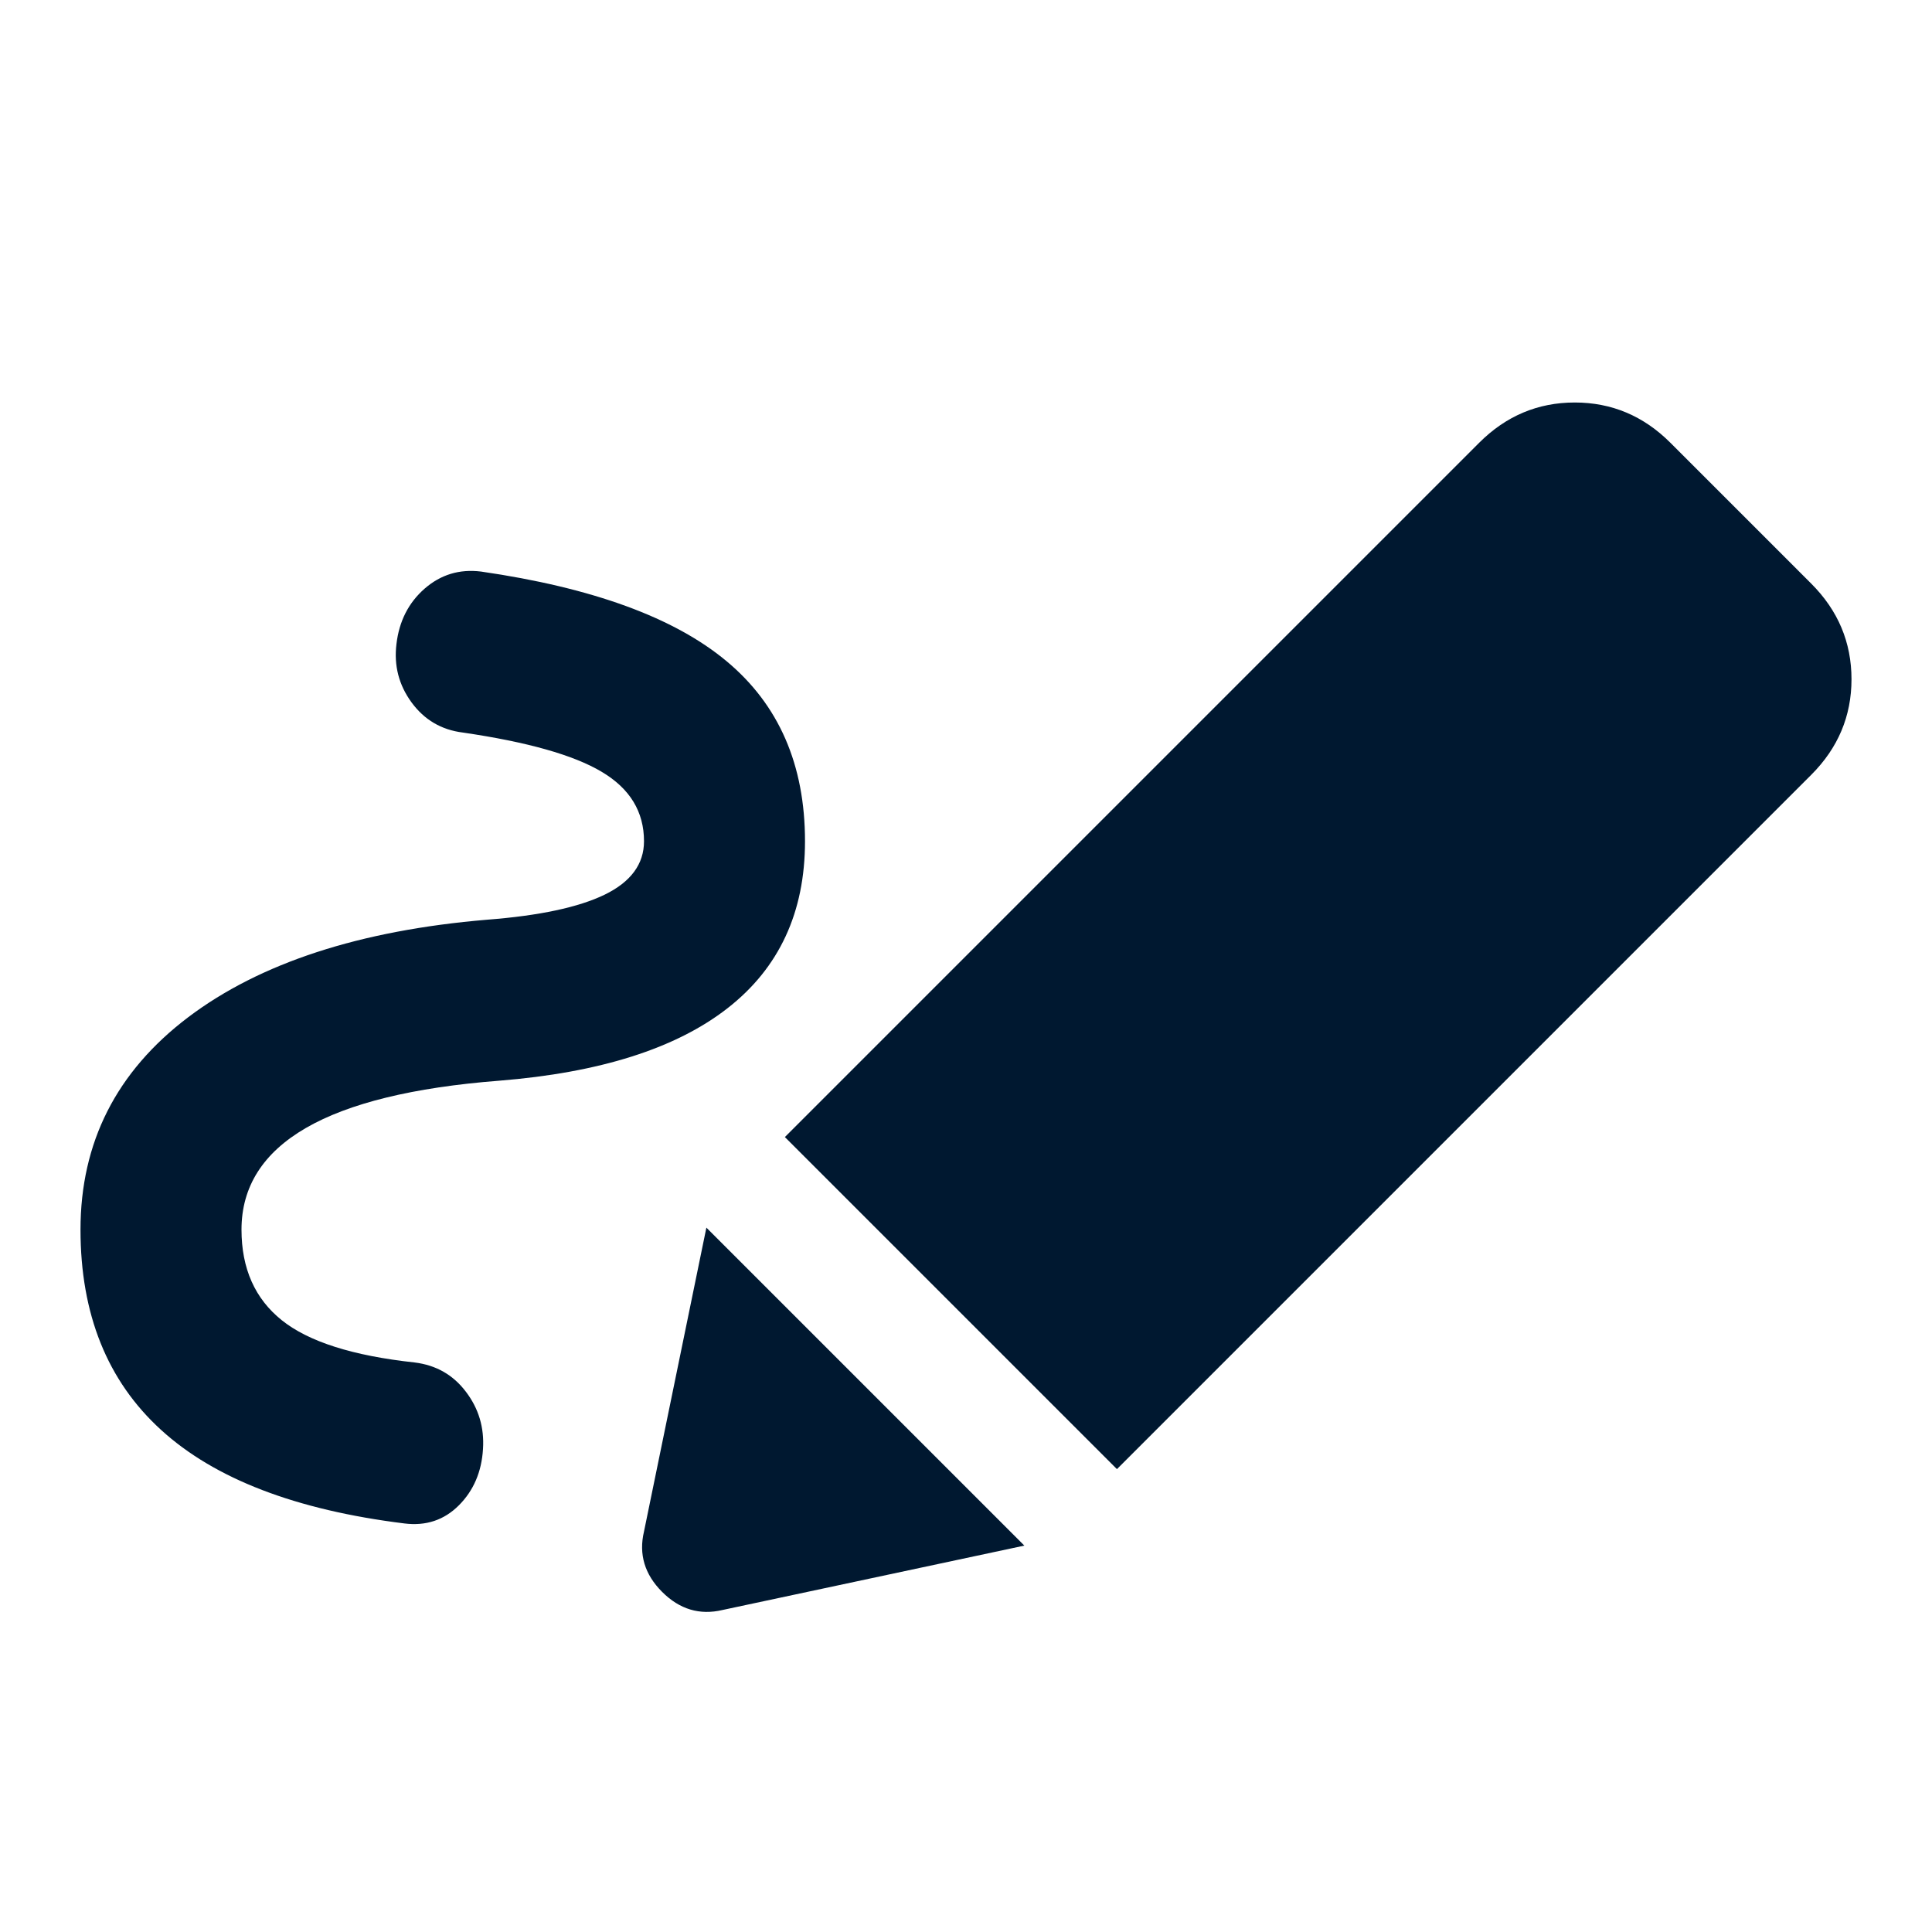
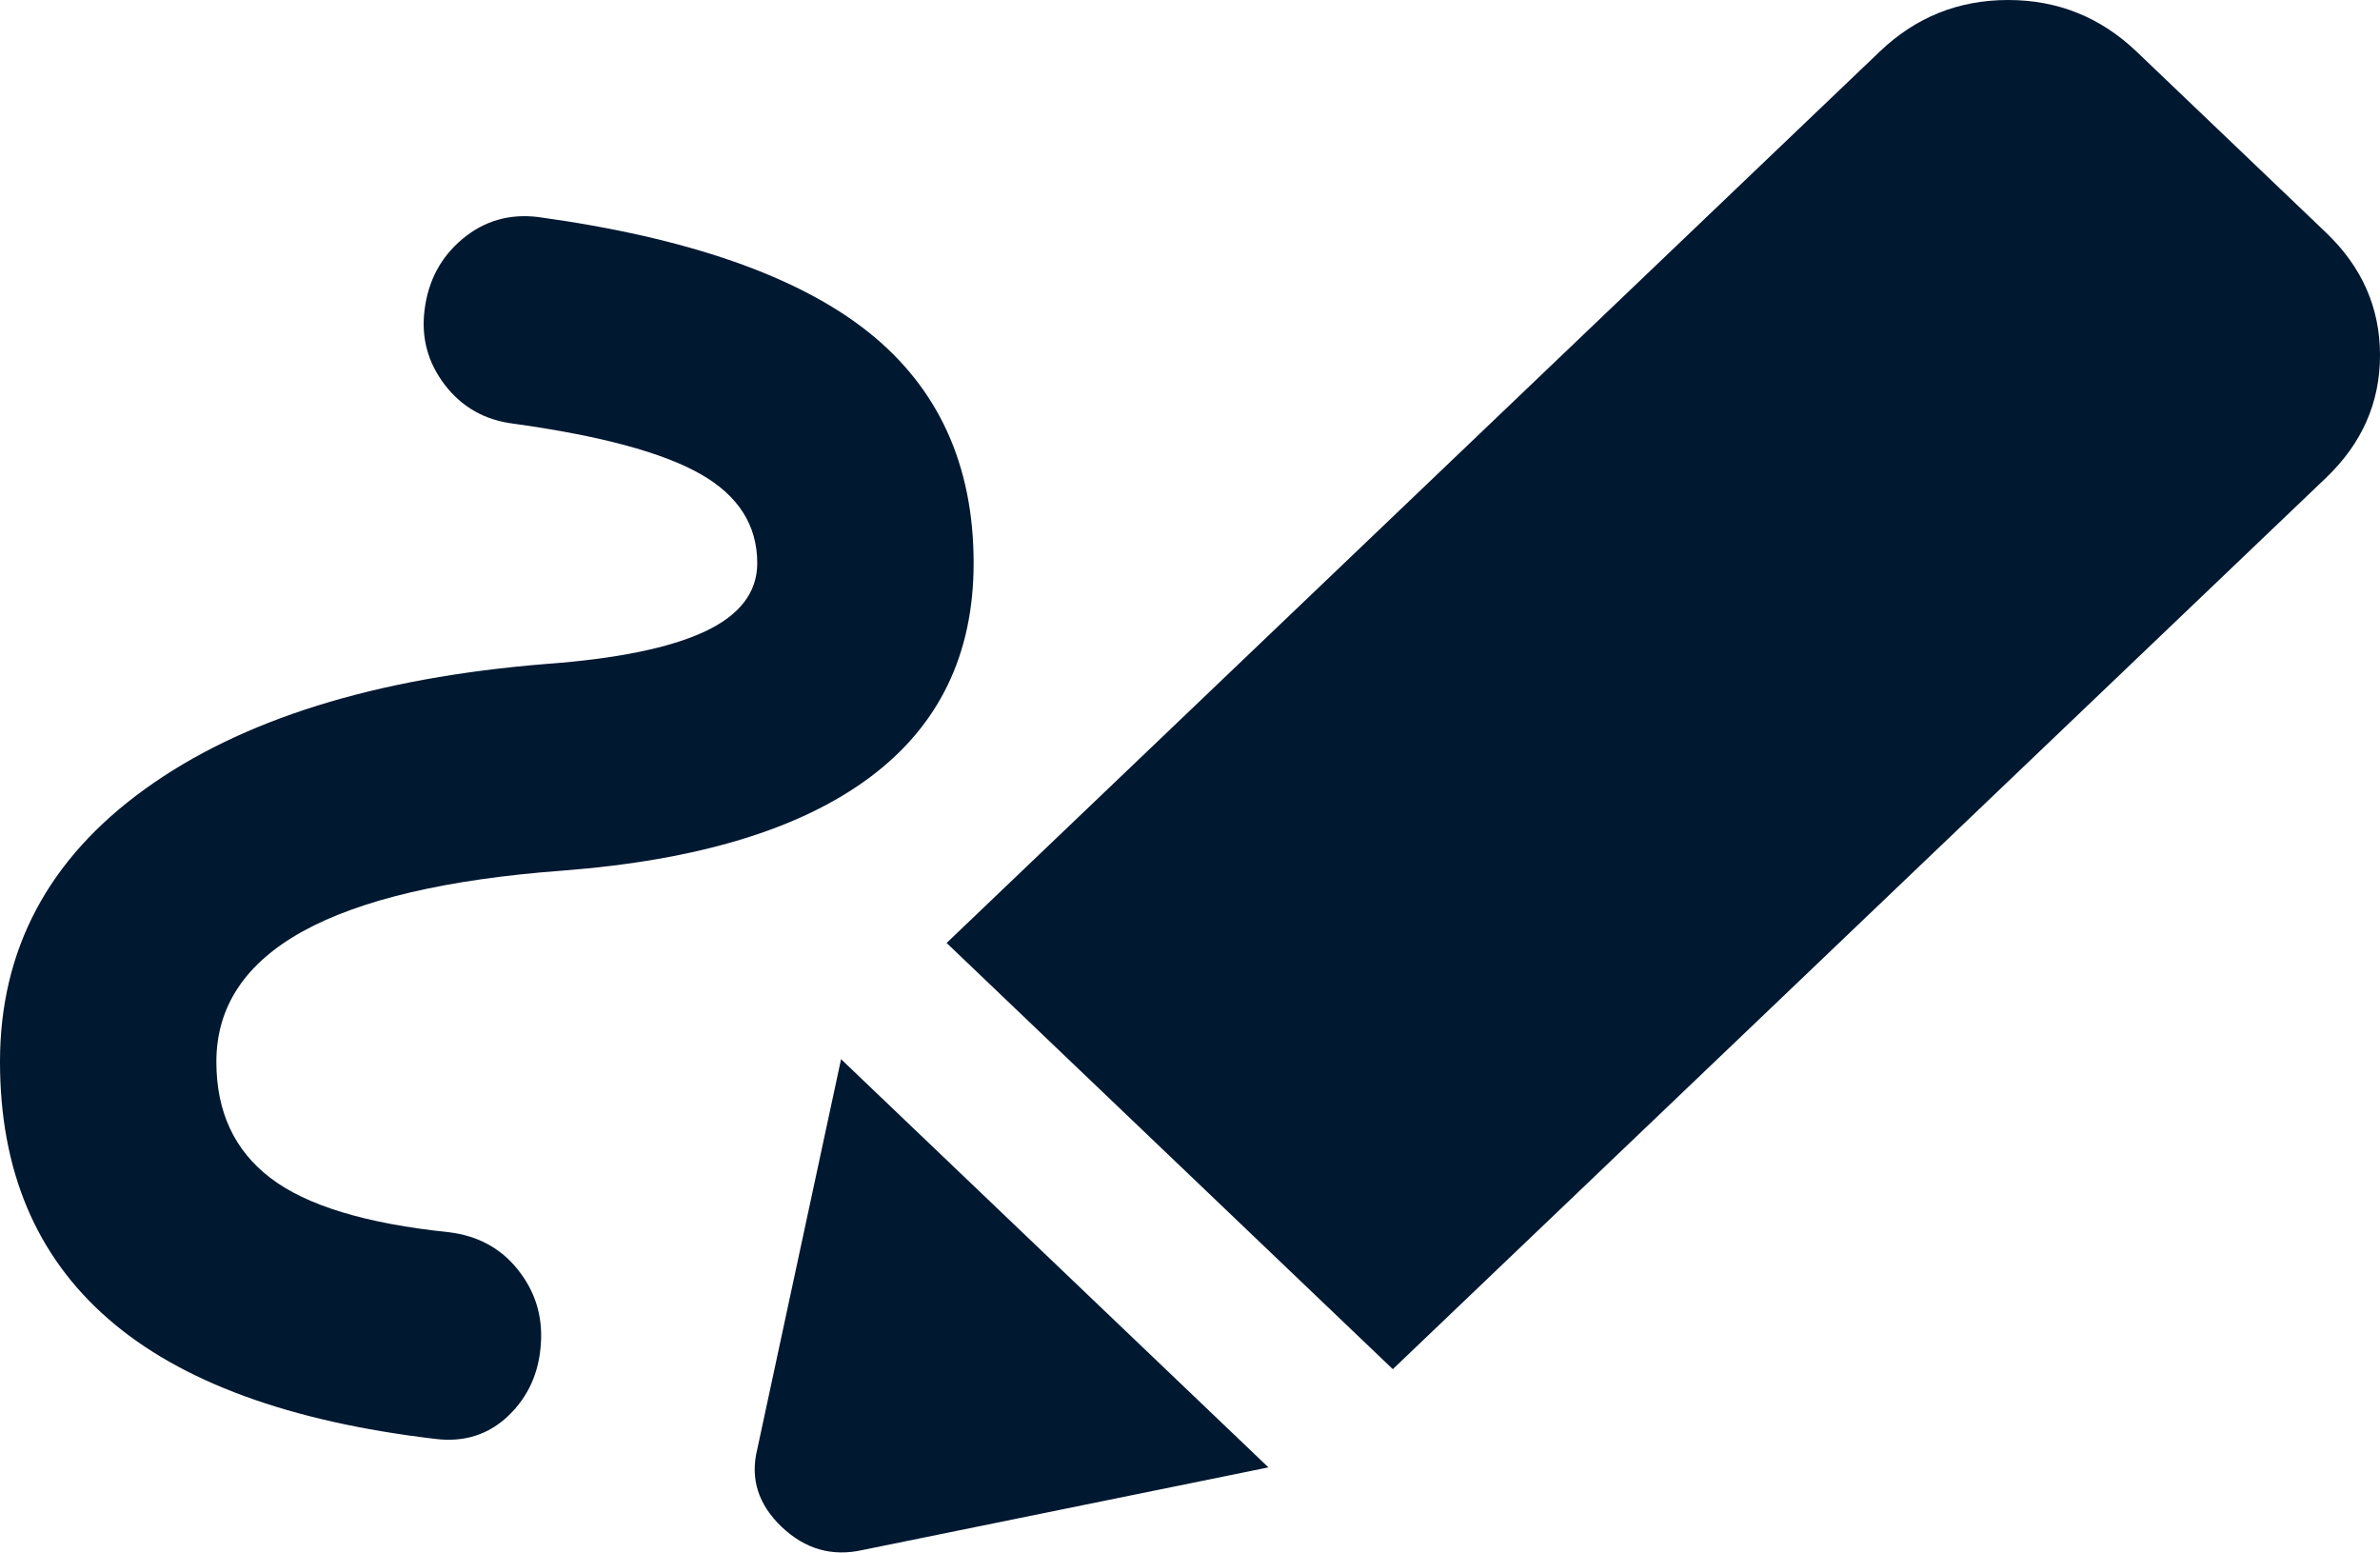
- <svg xmlns="http://www.w3.org/2000/svg" width="24" height="24" viewBox="0 0 24 24" fill="none">
-   <path d="M3 15.275C3 15.758 3.167 16.133 3.5 16.4C3.833 16.667 4.383 16.842 5.15 16.925C5.417 16.958 5.629 17.079 5.787 17.288C5.946 17.496 6.017 17.733 6 18C5.983 18.283 5.883 18.517 5.7 18.7C5.517 18.883 5.292 18.958 5.025 18.925C3.675 18.758 2.667 18.371 2 17.762C1.333 17.154 1 16.325 1 15.275C1 14.192 1.446 13.312 2.337 12.637C3.229 11.963 4.467 11.558 6.05 11.425C6.7 11.375 7.188 11.271 7.513 11.113C7.838 10.954 8 10.733 8 10.45C8 10.083 7.825 9.796 7.475 9.588C7.125 9.379 6.55 9.217 5.75 9.1C5.483 9.067 5.271 8.942 5.112 8.725C4.954 8.508 4.892 8.267 4.925 8C4.958 7.717 5.075 7.487 5.275 7.312C5.475 7.138 5.708 7.067 5.975 7.1C7.358 7.3 8.375 7.671 9.025 8.213C9.675 8.754 10 9.5 10 10.45C10 11.333 9.679 12.025 9.037 12.525C8.396 13.025 7.45 13.325 6.2 13.425C5.133 13.508 4.333 13.704 3.8 14.012C3.267 14.321 3 14.742 3 15.275ZM13.875 18.25L9.75 14.125L18.375 5.5C18.708 5.167 19.104 5 19.562 5C20.021 5 20.417 5.167 20.75 5.5L22.5 7.25C22.833 7.583 23 7.979 23 8.438C23 8.896 22.833 9.292 22.5 9.625L13.875 18.25ZM8.975 20C8.692 20.067 8.442 19.992 8.225 19.775C8.008 19.558 7.933 19.308 8 19.025L8.775 15.25L12.725 19.2L8.975 20Z" fill="#001830" />
+ <svg xmlns="http://www.w3.org/2000/svg" width="23" height="15" viewBox="0 0 23 15" fill="none">
+   <path d="M2.091 10.259C2.091 10.742 2.265 11.116 2.614 11.382C2.962 11.648 3.537 11.823 4.339 11.906C4.617 11.94 4.84 12.06 5.005 12.268C5.171 12.476 5.245 12.713 5.227 12.98C5.21 13.262 5.105 13.495 4.914 13.678C4.722 13.862 4.487 13.937 4.208 13.903C2.797 13.737 1.742 13.35 1.045 12.742C0.348 12.135 0 11.307 0 10.259C0 9.177 0.466 8.299 1.398 7.626C2.33 6.952 3.624 6.548 5.28 6.415C5.959 6.365 6.469 6.261 6.809 6.103C7.148 5.945 7.318 5.724 7.318 5.441C7.318 5.075 7.135 4.788 6.769 4.58C6.403 4.372 5.802 4.21 4.966 4.094C4.687 4.06 4.465 3.935 4.299 3.719C4.134 3.503 4.069 3.262 4.103 2.995C4.138 2.712 4.26 2.484 4.469 2.309C4.678 2.134 4.922 2.063 5.201 2.097C6.647 2.296 7.71 2.667 8.39 3.207C9.069 3.748 9.409 4.493 9.409 5.441C9.409 6.323 9.074 7.014 8.403 7.513C7.732 8.012 6.743 8.312 5.436 8.412C4.321 8.495 3.485 8.691 2.927 8.998C2.37 9.306 2.091 9.726 2.091 10.259ZM13.46 13.229L9.148 9.111L18.165 0.499C18.513 0.166 18.927 0 19.406 0C19.885 0 20.299 0.166 20.648 0.499L22.477 2.246C22.826 2.579 23 2.974 23 3.432C23 3.89 22.826 4.285 22.477 4.618L13.46 13.229ZM8.338 14.976C8.041 15.043 7.78 14.968 7.553 14.752C7.327 14.536 7.248 14.286 7.318 14.003L8.128 10.234L12.258 14.178L8.338 14.976Z" fill="#001830" />
</svg>
